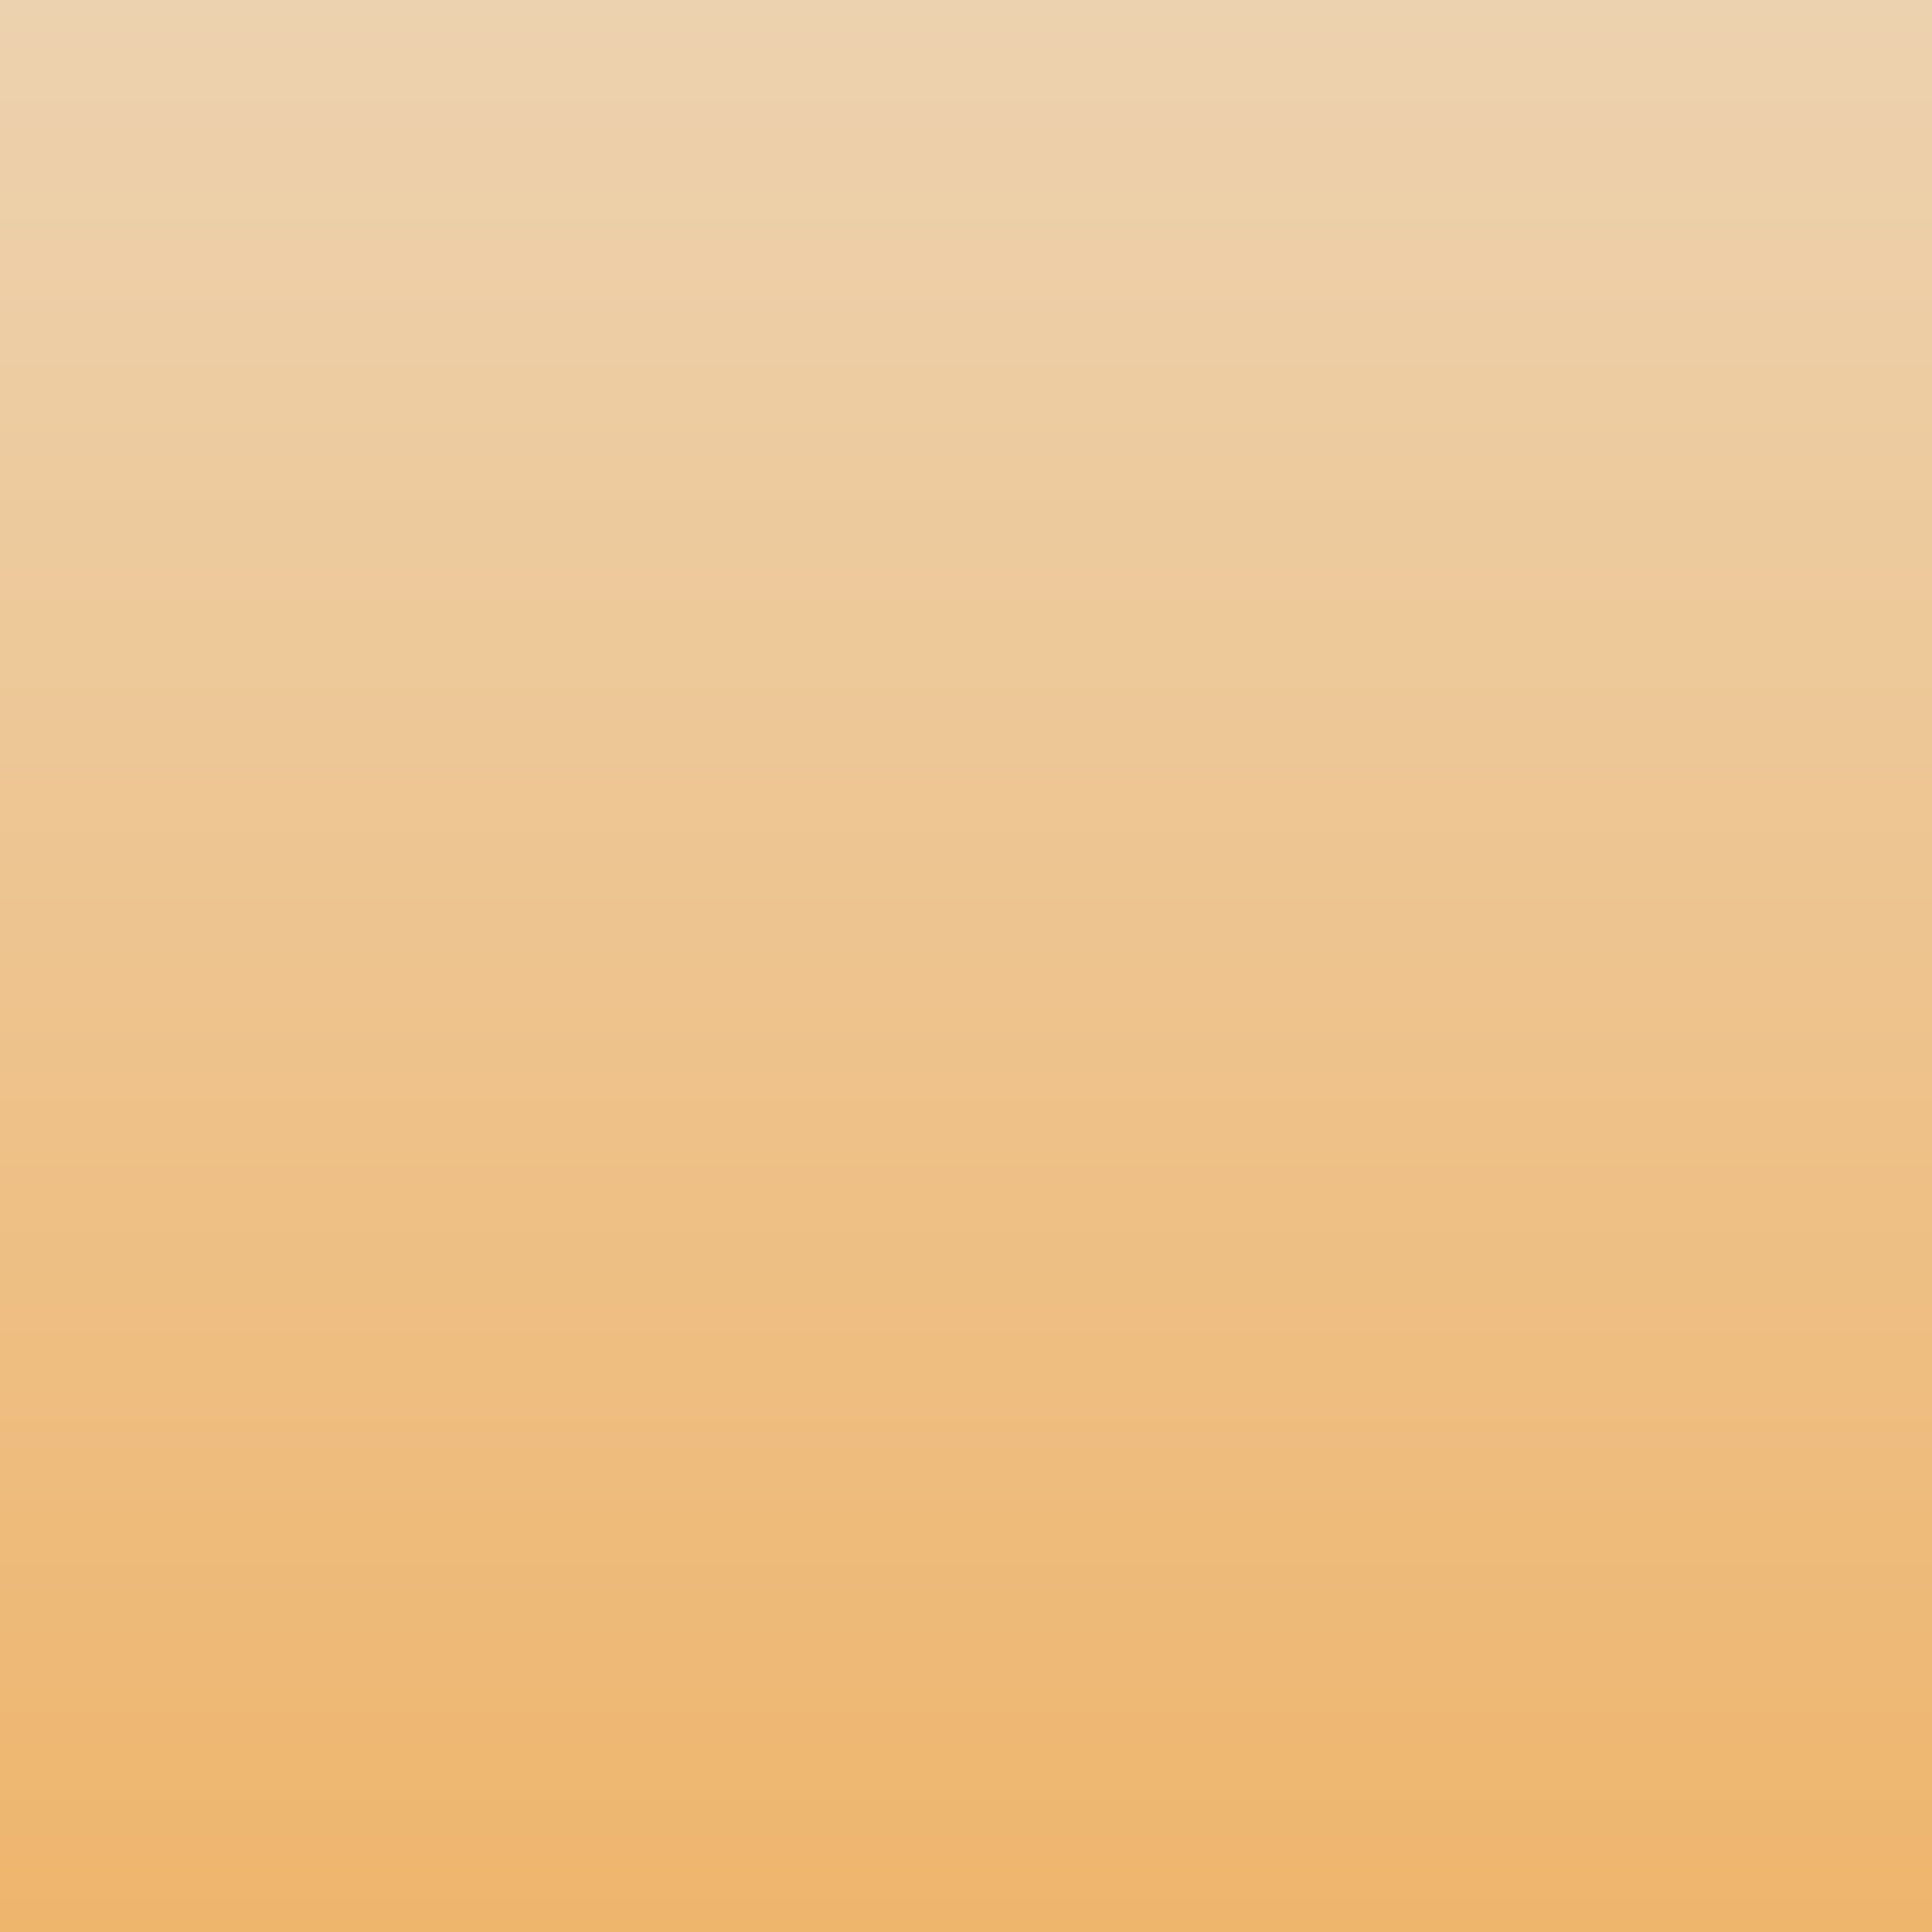
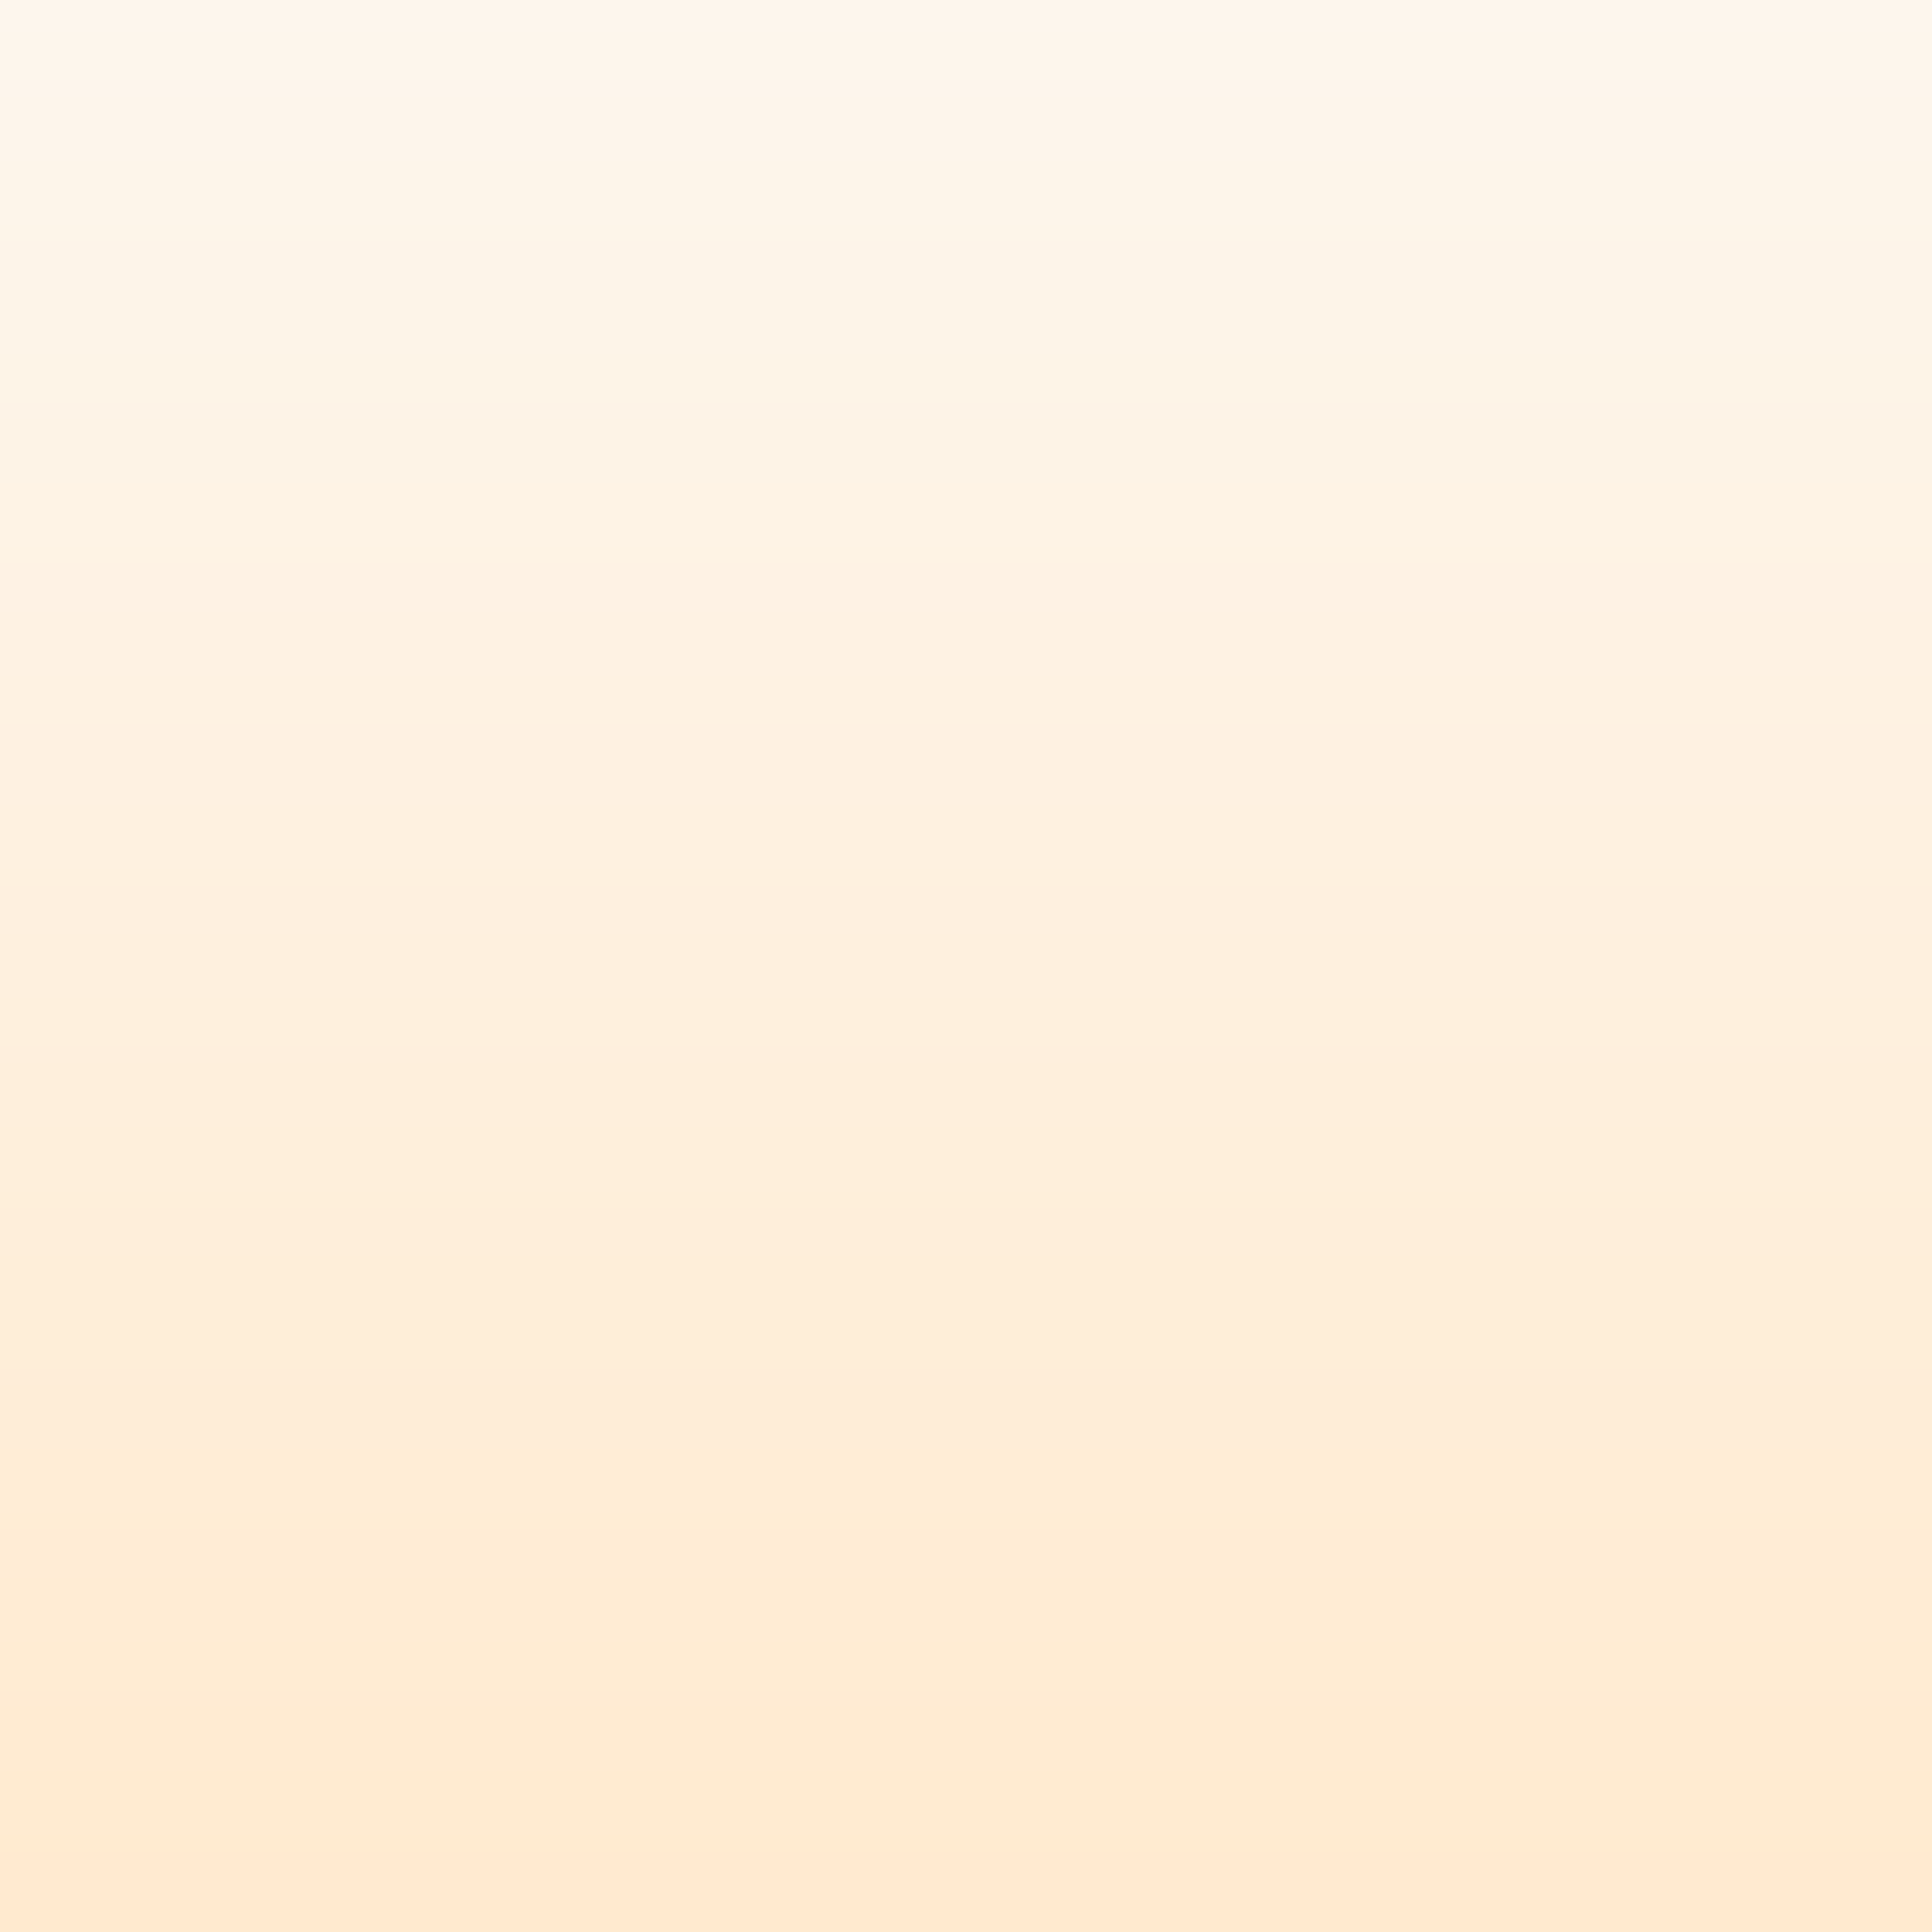
<svg xmlns="http://www.w3.org/2000/svg" xmlns:xlink="http://www.w3.org/1999/xlink" width="100mm" height="100mm" viewBox="0 0 100 100" version="1.1" id="svg5">
  <defs id="defs2">
    <linearGradient id="linearGradient1088">
-       <stop style="stop-color:#eeb56d;stop-opacity:1" offset="0" id="stop1084" />
-       <stop style="stop-color:#edd2af;stop-opacity:1" offset="1" id="stop1086" />
+       <stop style="stop-color:#ffeacf;stop-opacity:1" offset="0" id="stop1084" />
+       <stop style="stop-color:#fdf6ed;stop-opacity:1" offset="1" id="stop1086" />
    </linearGradient>
    <linearGradient xlink:href="#linearGradient1088" id="linearGradient1090" x1="50" y1="100" x2="50" y2="0" gradientUnits="userSpaceOnUse" />
  </defs>
  <g id="layer1">
    <rect style="fill:url(#linearGradient1090);stroke:none;stroke-width:15;stroke-linecap:round;stroke-linejoin:round;fill-opacity:1" id="rect894" width="100" height="100" x="0" y="0" />
  </g>
</svg>
